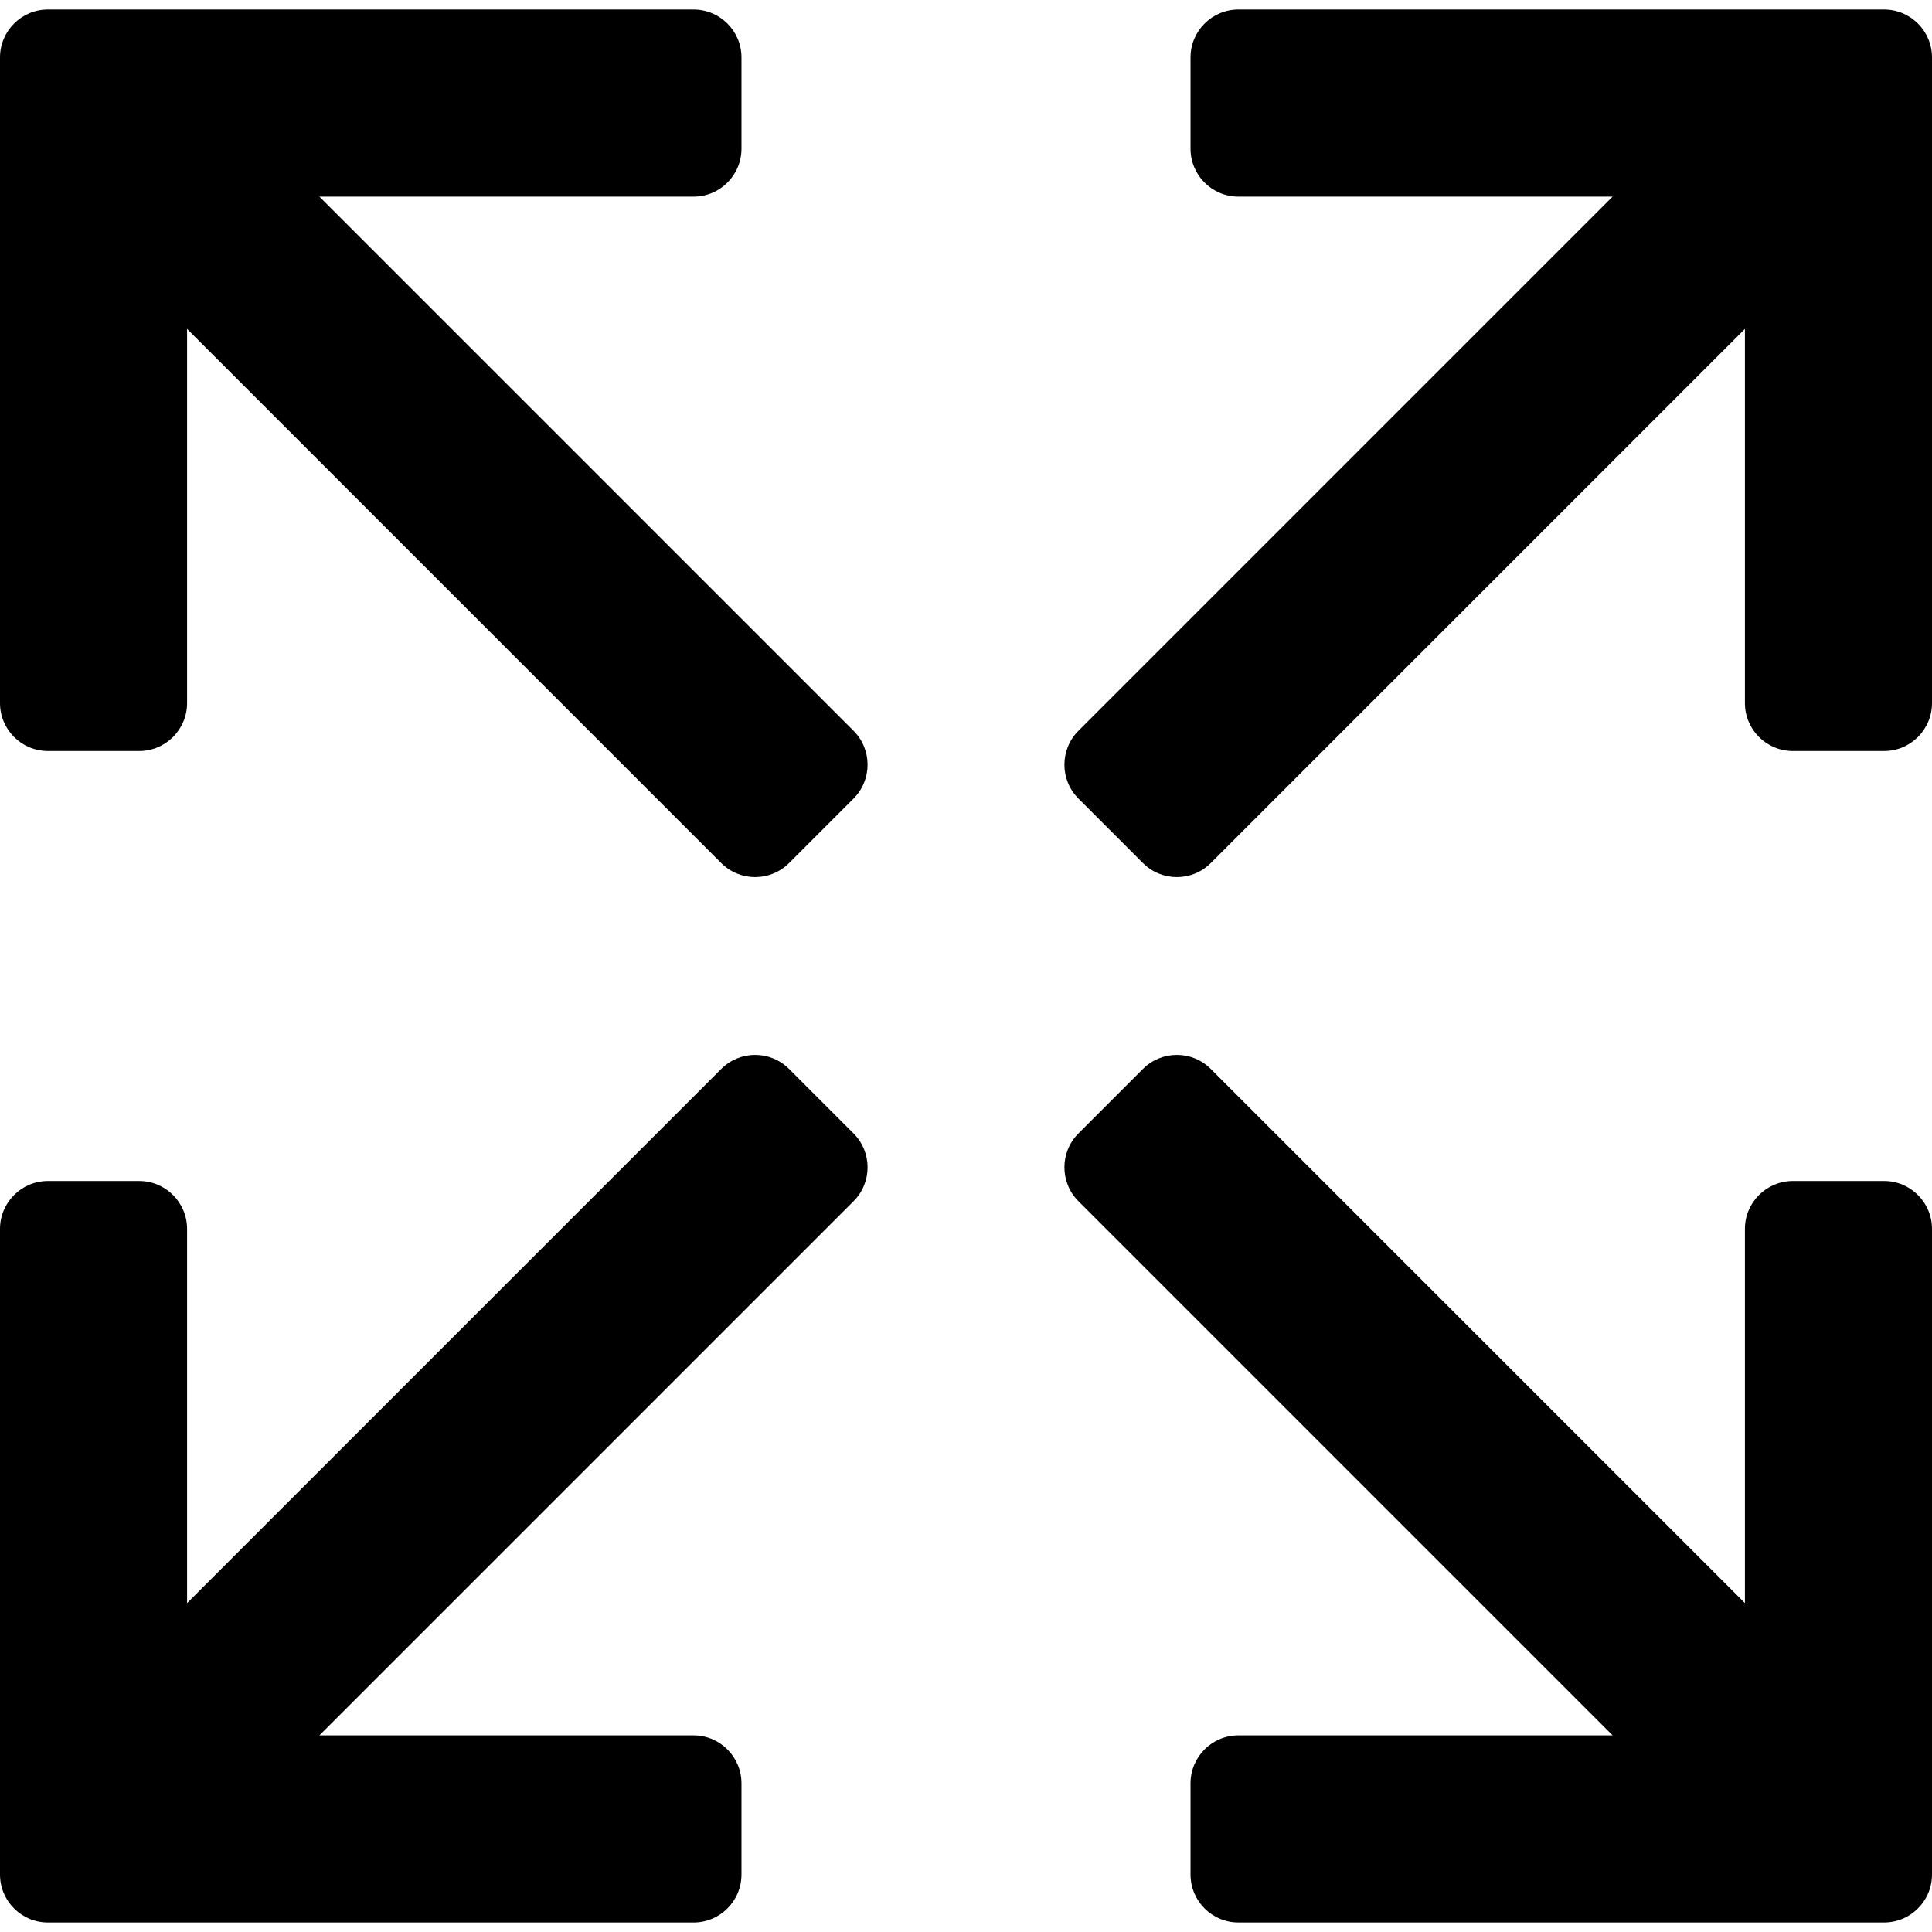
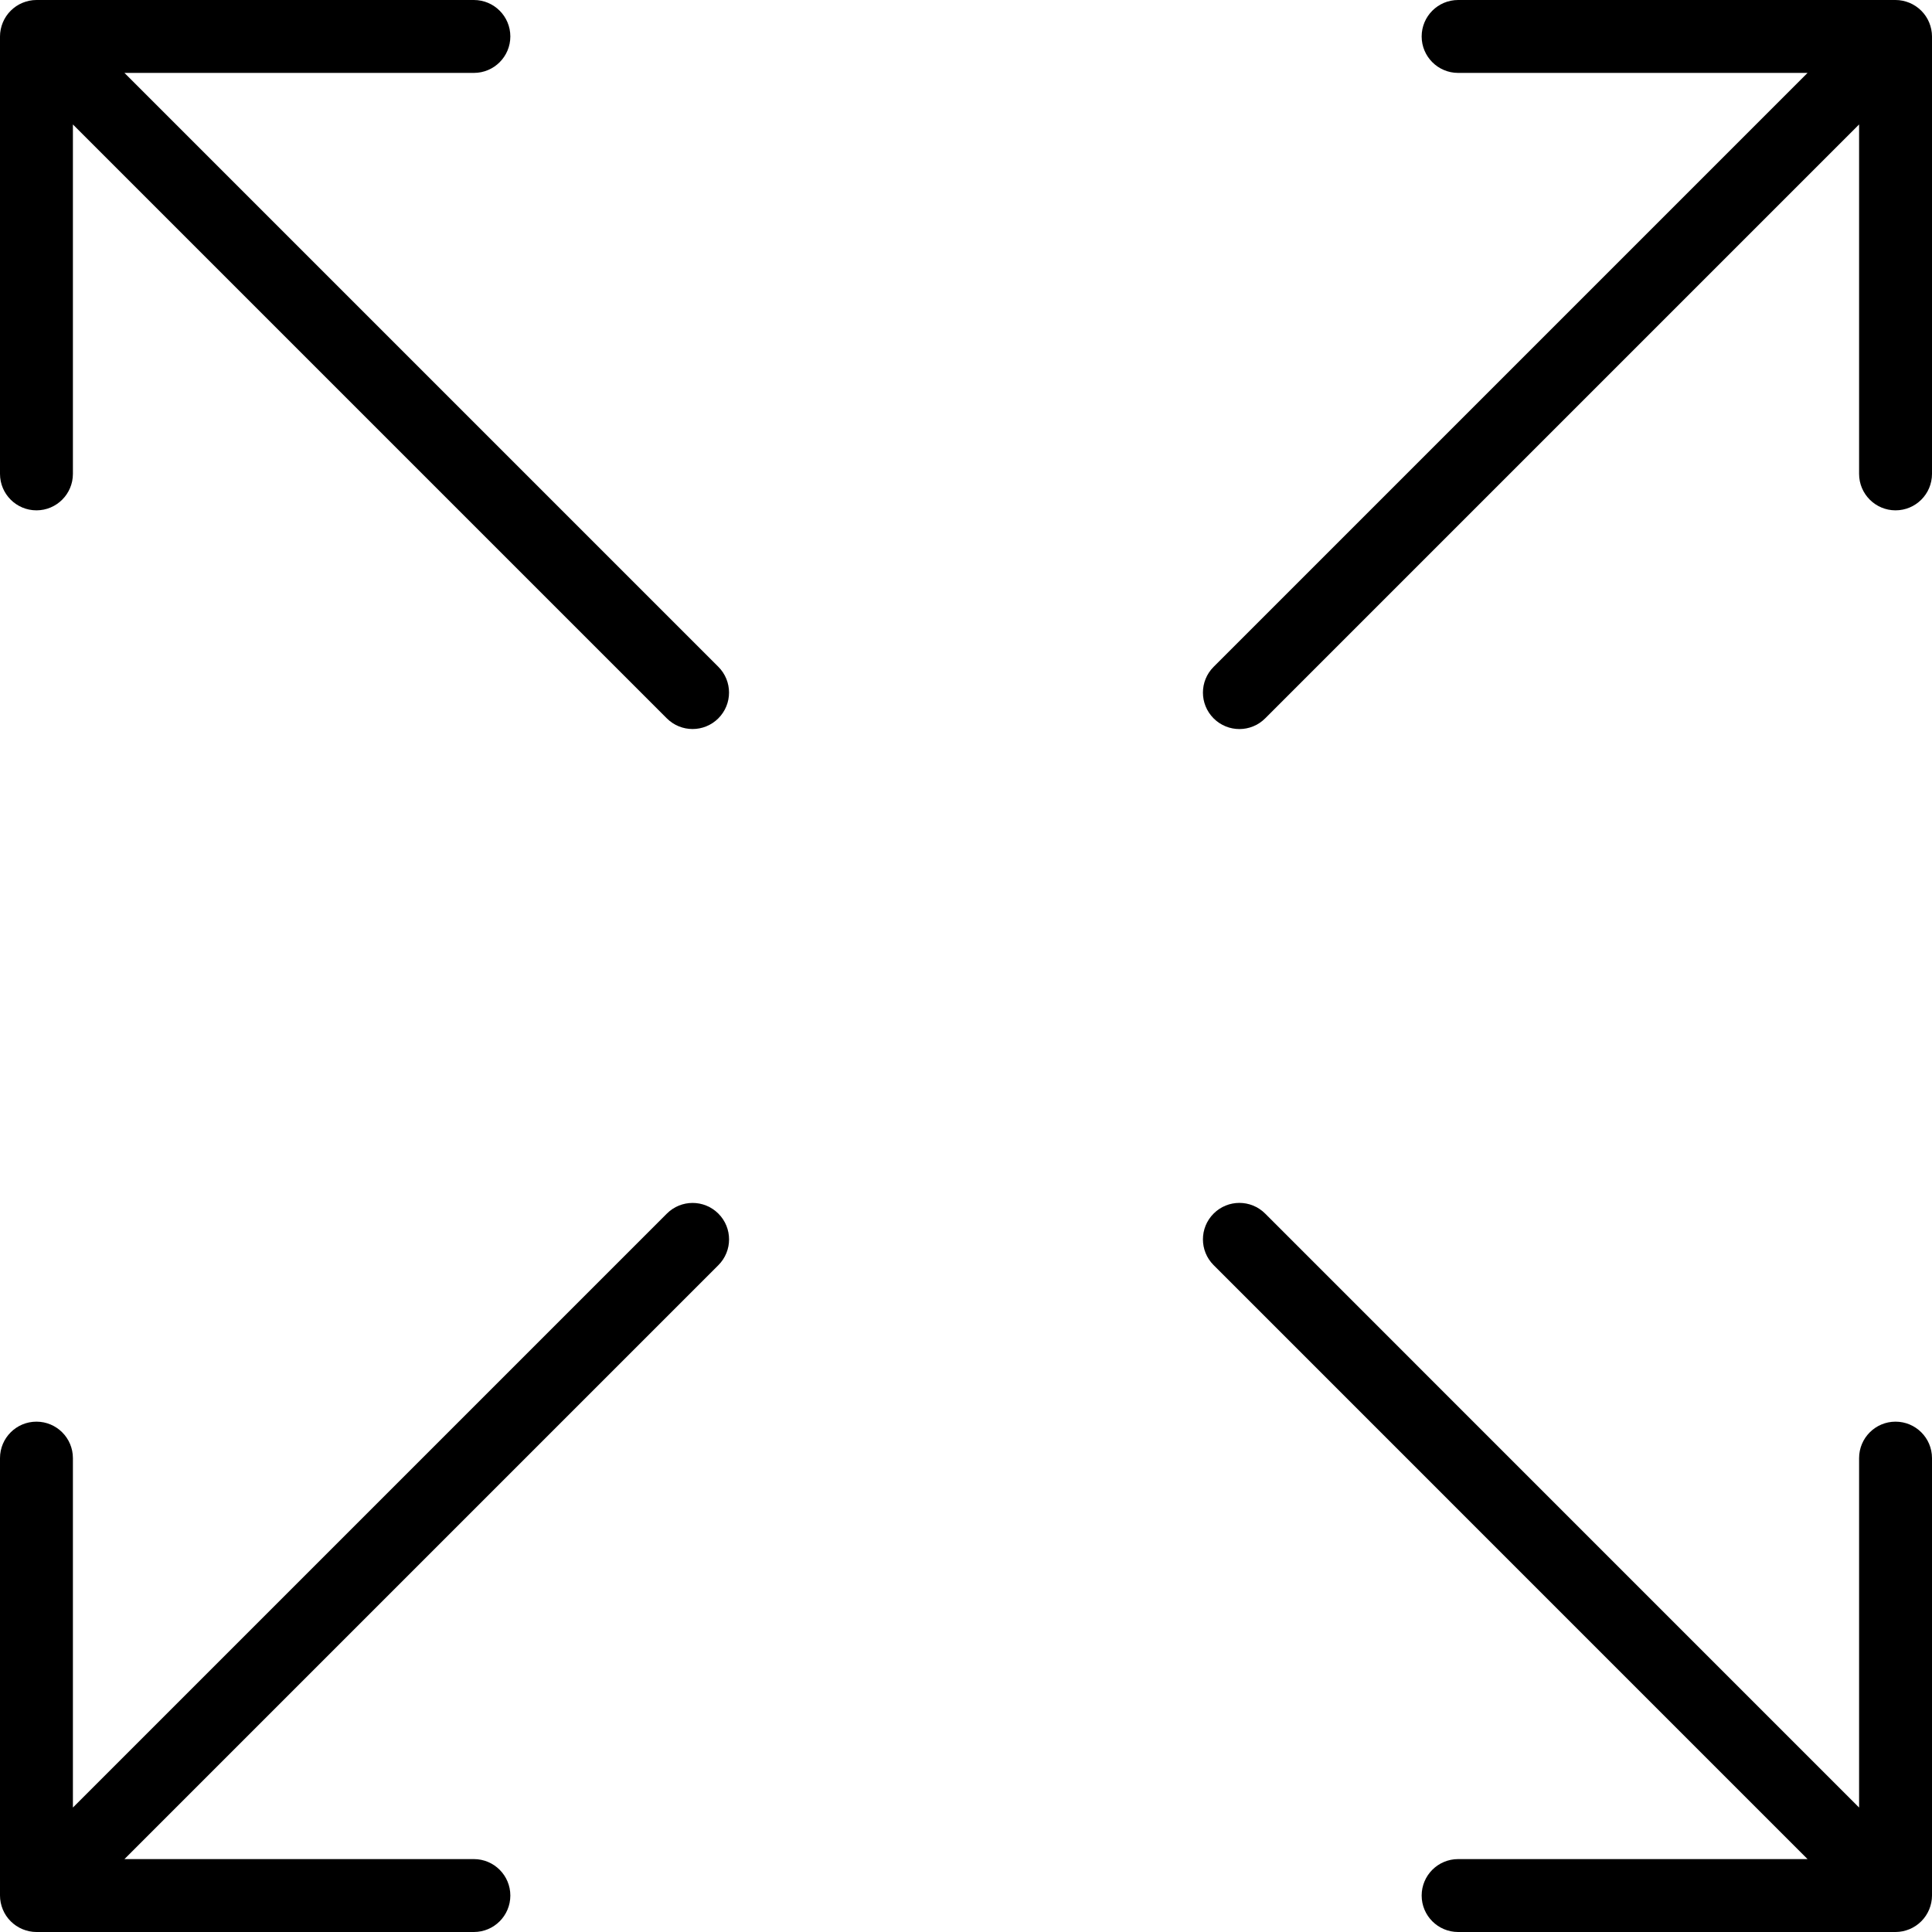
- <svg xmlns="http://www.w3.org/2000/svg" version="1.1" id="Capa_1" x="0px" y="0px" width="402.996px" height="402.996px" viewBox="0 0 402.996 402.996" style="enable-background:new 0 0 402.996 402.996;" xml:space="preserve">
+ <svg xmlns="http://www.w3.org/2000/svg" version="1.1" id="Capa_1" x="0px" y="0px" viewBox="0 0 53 53" style="enable-background:new 0 0 53 53;" xml:space="preserve">
  <g>
-     <g>
-       <path d="M392.996,1.985H258.33c-5.523,0-10,4.477-10,10V31.01c0,5.523,4.477,10,10,10h78.046L224.955,152.431    c-3.905,3.905-3.905,10.237,0,14.142l13.453,13.453c1.953,1.953,4.512,2.929,7.07,2.929c2.56,0,5.119-0.977,7.071-2.929    L363.972,68.604v78.047c0,5.523,4.478,10,10,10h19.024c5.523,0,10-4.477,10-10V11.985C402.996,6.462,398.52,1.985,392.996,1.985z" />
-       <path d="M66.62,41.01h78.046c5.523,0,10-4.477,10-10V11.985c0-5.523-4.477-10-10-10H10c-5.523,0-10,4.477-10,10v134.666    c0,5.523,4.477,10,10,10h19.024c5.523,0,10-4.477,10-10V68.604l111.422,111.421c1.952,1.953,4.512,2.929,7.071,2.929    s5.119-0.977,7.071-2.929l13.453-13.453c3.905-3.905,3.905-10.237,0-14.142L66.62,41.01z" />
-       <path d="M392.996,246.344h-19.024c-5.522,0-10,4.478-10,10v78.047L252.55,222.97c-3.903-3.905-10.237-3.905-14.142,0    l-13.453,13.453c-3.905,3.904-3.905,10.236,0,14.142l111.421,111.421H258.33c-5.523,0-10,4.477-10,10v19.023    c0,5.523,4.477,10,10,10h134.666c5.523,0,10-4.477,10-10V256.344C402.996,250.821,398.52,246.344,392.996,246.344z" />
-       <path d="M164.588,222.97c-3.905-3.905-10.238-3.905-14.142,0L39.024,334.392v-78.047c0-5.523-4.477-10-10-10H10    c-5.523,0-10,4.477-10,10v134.666c0,5.523,4.477,10,10,10h134.666c5.523,0,10-4.477,10-10v-19.023c0-5.523-4.477-10-10-10H66.62    l111.421-111.422c3.905-3.904,3.905-10.236,0-14.143L164.588,222.97z" />
-     </g>
+     <path d="M52.923,0.618c-0.101-0.244-0.296-0.439-0.541-0.541C52.26,0.027,52.13,0,52,0H40c-0.552,0-1,0.448-1,1s0.448,1,1,1h9.586   L33.293,18.293c-0.391,0.391-0.391,1.023,0,1.414C33.488,19.902,33.744,20,34,20s0.512-0.098,0.707-0.293L51,3.414V13   c0,0.552,0.448,1,1,1s1-0.448,1-1V1C53,0.87,52.973,0.74,52.923,0.618z" />
+     <path d="M18.293,33.293L2,49.586V40c0-0.552-0.448-1-1-1s-1,0.448-1,1v12c0,0.13,0.027,0.26,0.077,0.382   c0.101,0.244,0.296,0.439,0.541,0.541C0.74,52.973,0.87,53,1,53h12c0.552,0,1-0.448,1-1s-0.448-1-1-1H3.414l16.293-16.293   c0.391-0.391,0.391-1.023,0-1.414S18.684,32.902,18.293,33.293z" />
+     <path d="M1,14c0.552,0,1-0.448,1-1V3.414l16.292,16.292c0.195,0.195,0.451,0.293,0.707,0.293s0.512-0.098,0.707-0.293   c0.391-0.391,0.391-1.023,0-1.414L3.414,2H13c0.552,0,1-0.448,1-1s-0.448-1-1-1H1C0.87,0,0.74,0.027,0.618,0.077   C0.373,0.179,0.179,0.373,0.077,0.618C0.027,0.74,0,0.87,0,1v12C0,13.552,0.448,14,1,14z" />
+     <path d="M52,39c-0.552,0-1,0.448-1,1v9.586L34.707,33.292c-0.391-0.391-1.023-0.391-1.414,0s-0.391,1.023,0,1.414L49.586,51H40   c-0.552,0-1,0.448-1,1s0.448,1,1,1h12c0.13,0,0.26-0.027,0.382-0.077c0.244-0.101,0.439-0.296,0.541-0.541   C52.973,52.26,53,52.13,53,52V40C53,39.448,52.552,39,52,39z" />
  </g>
  <g>
</g>
  <g>
</g>
  <g>
</g>
  <g>
</g>
  <g>
</g>
  <g>
</g>
  <g>
</g>
  <g>
</g>
  <g>
</g>
  <g>
</g>
  <g>
</g>
  <g>
</g>
  <g>
</g>
  <g>
</g>
  <g>
</g>
</svg>
